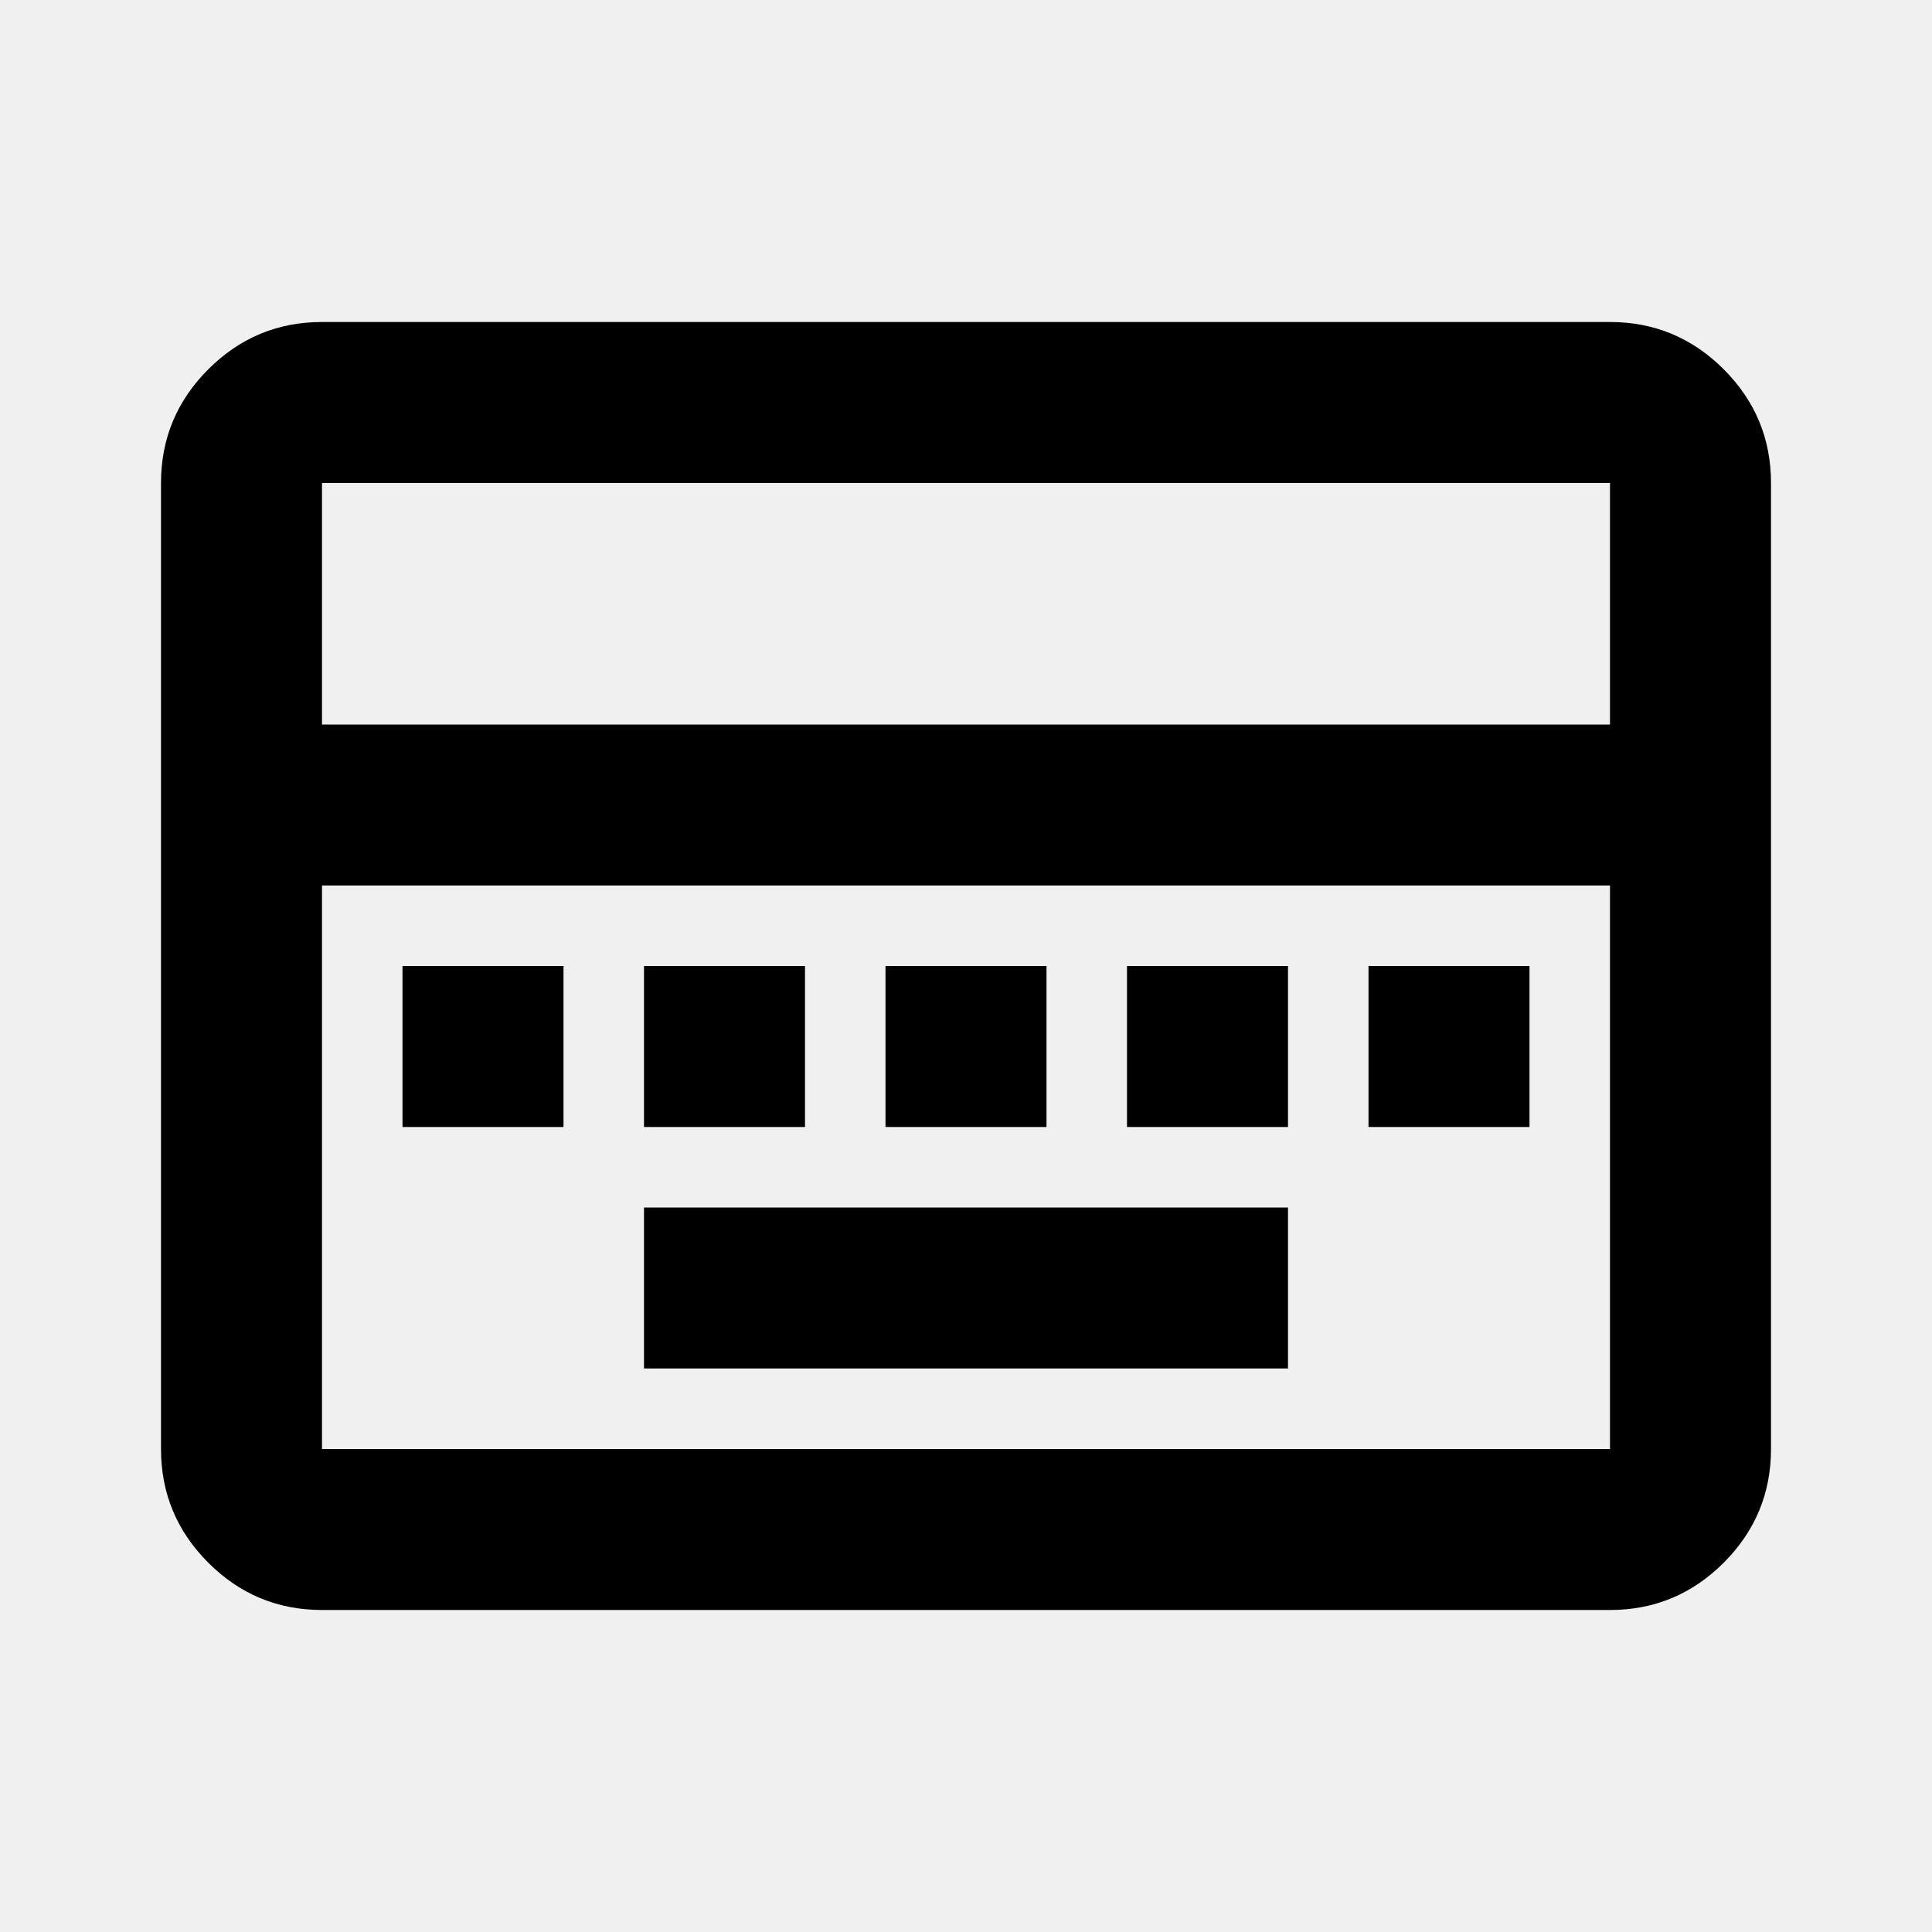
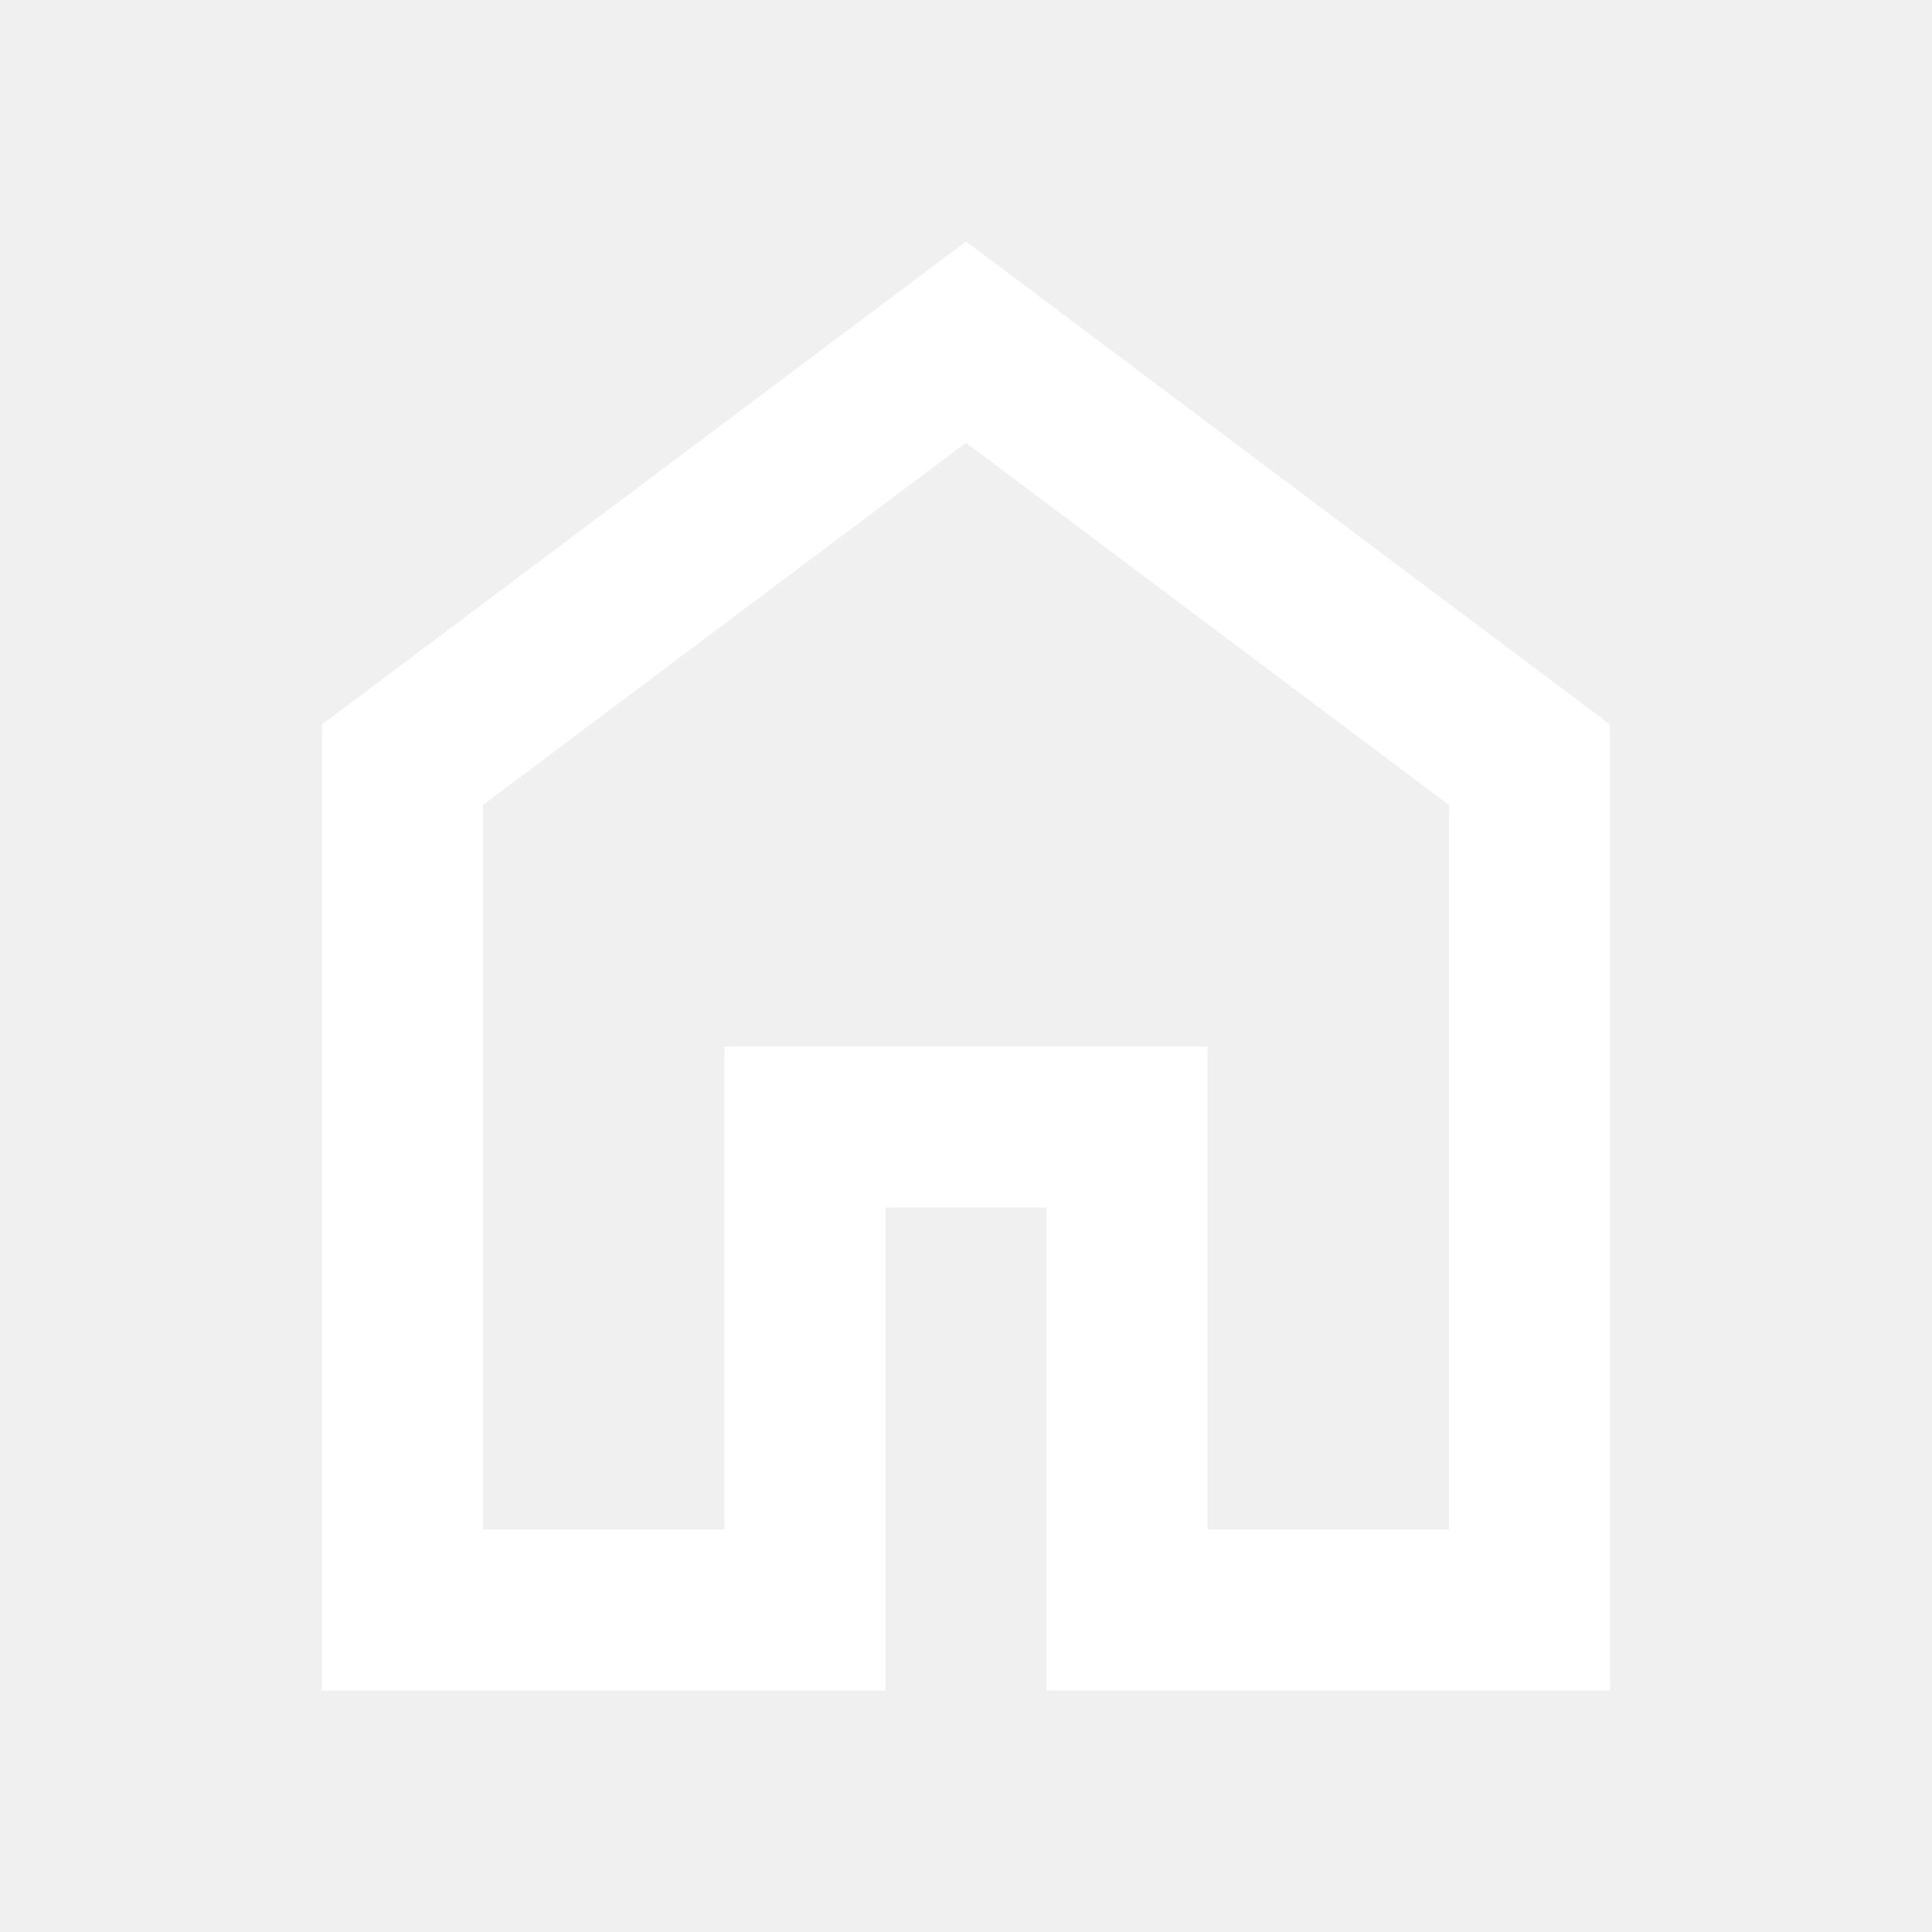
- <svg xmlns="http://www.w3.org/2000/svg" height="24px" viewBox="0 -960 960 960" width="24px" fill="#000000">
-   <path d="M320-280h320v-80H320v80ZM200-400h80v-80h-80v80Zm120 0h80v-80h-80v80Zm120 0h80v-80h-80v80Zm120 0h80v-80h-80v80Zm120 0h80v-80h-80v80ZM160-160q-33 0-56.5-23.5T80-240v-480q0-33 23.5-56.5T160-800h640q33 0 56.5 23.5T880-720v480q0 33-23.5 56.5T800-160H160Zm0-440h640v-120H160v120Zm0 360h640v-280H160v280Zm0 0v-280 280Z" />
+ <svg xmlns="http://www.w3.org/2000/svg" height="24px" viewBox="0 -960 960 960" width="24px" fill="#FFFFFF">
+   <path d="M240-200h120v-240h240v240h120v-360L480-740 240-560v360Zm-80 80v-480l320-240 320 240v480H520v-240h-80v240H160Zm320-350Z" />
</svg>
